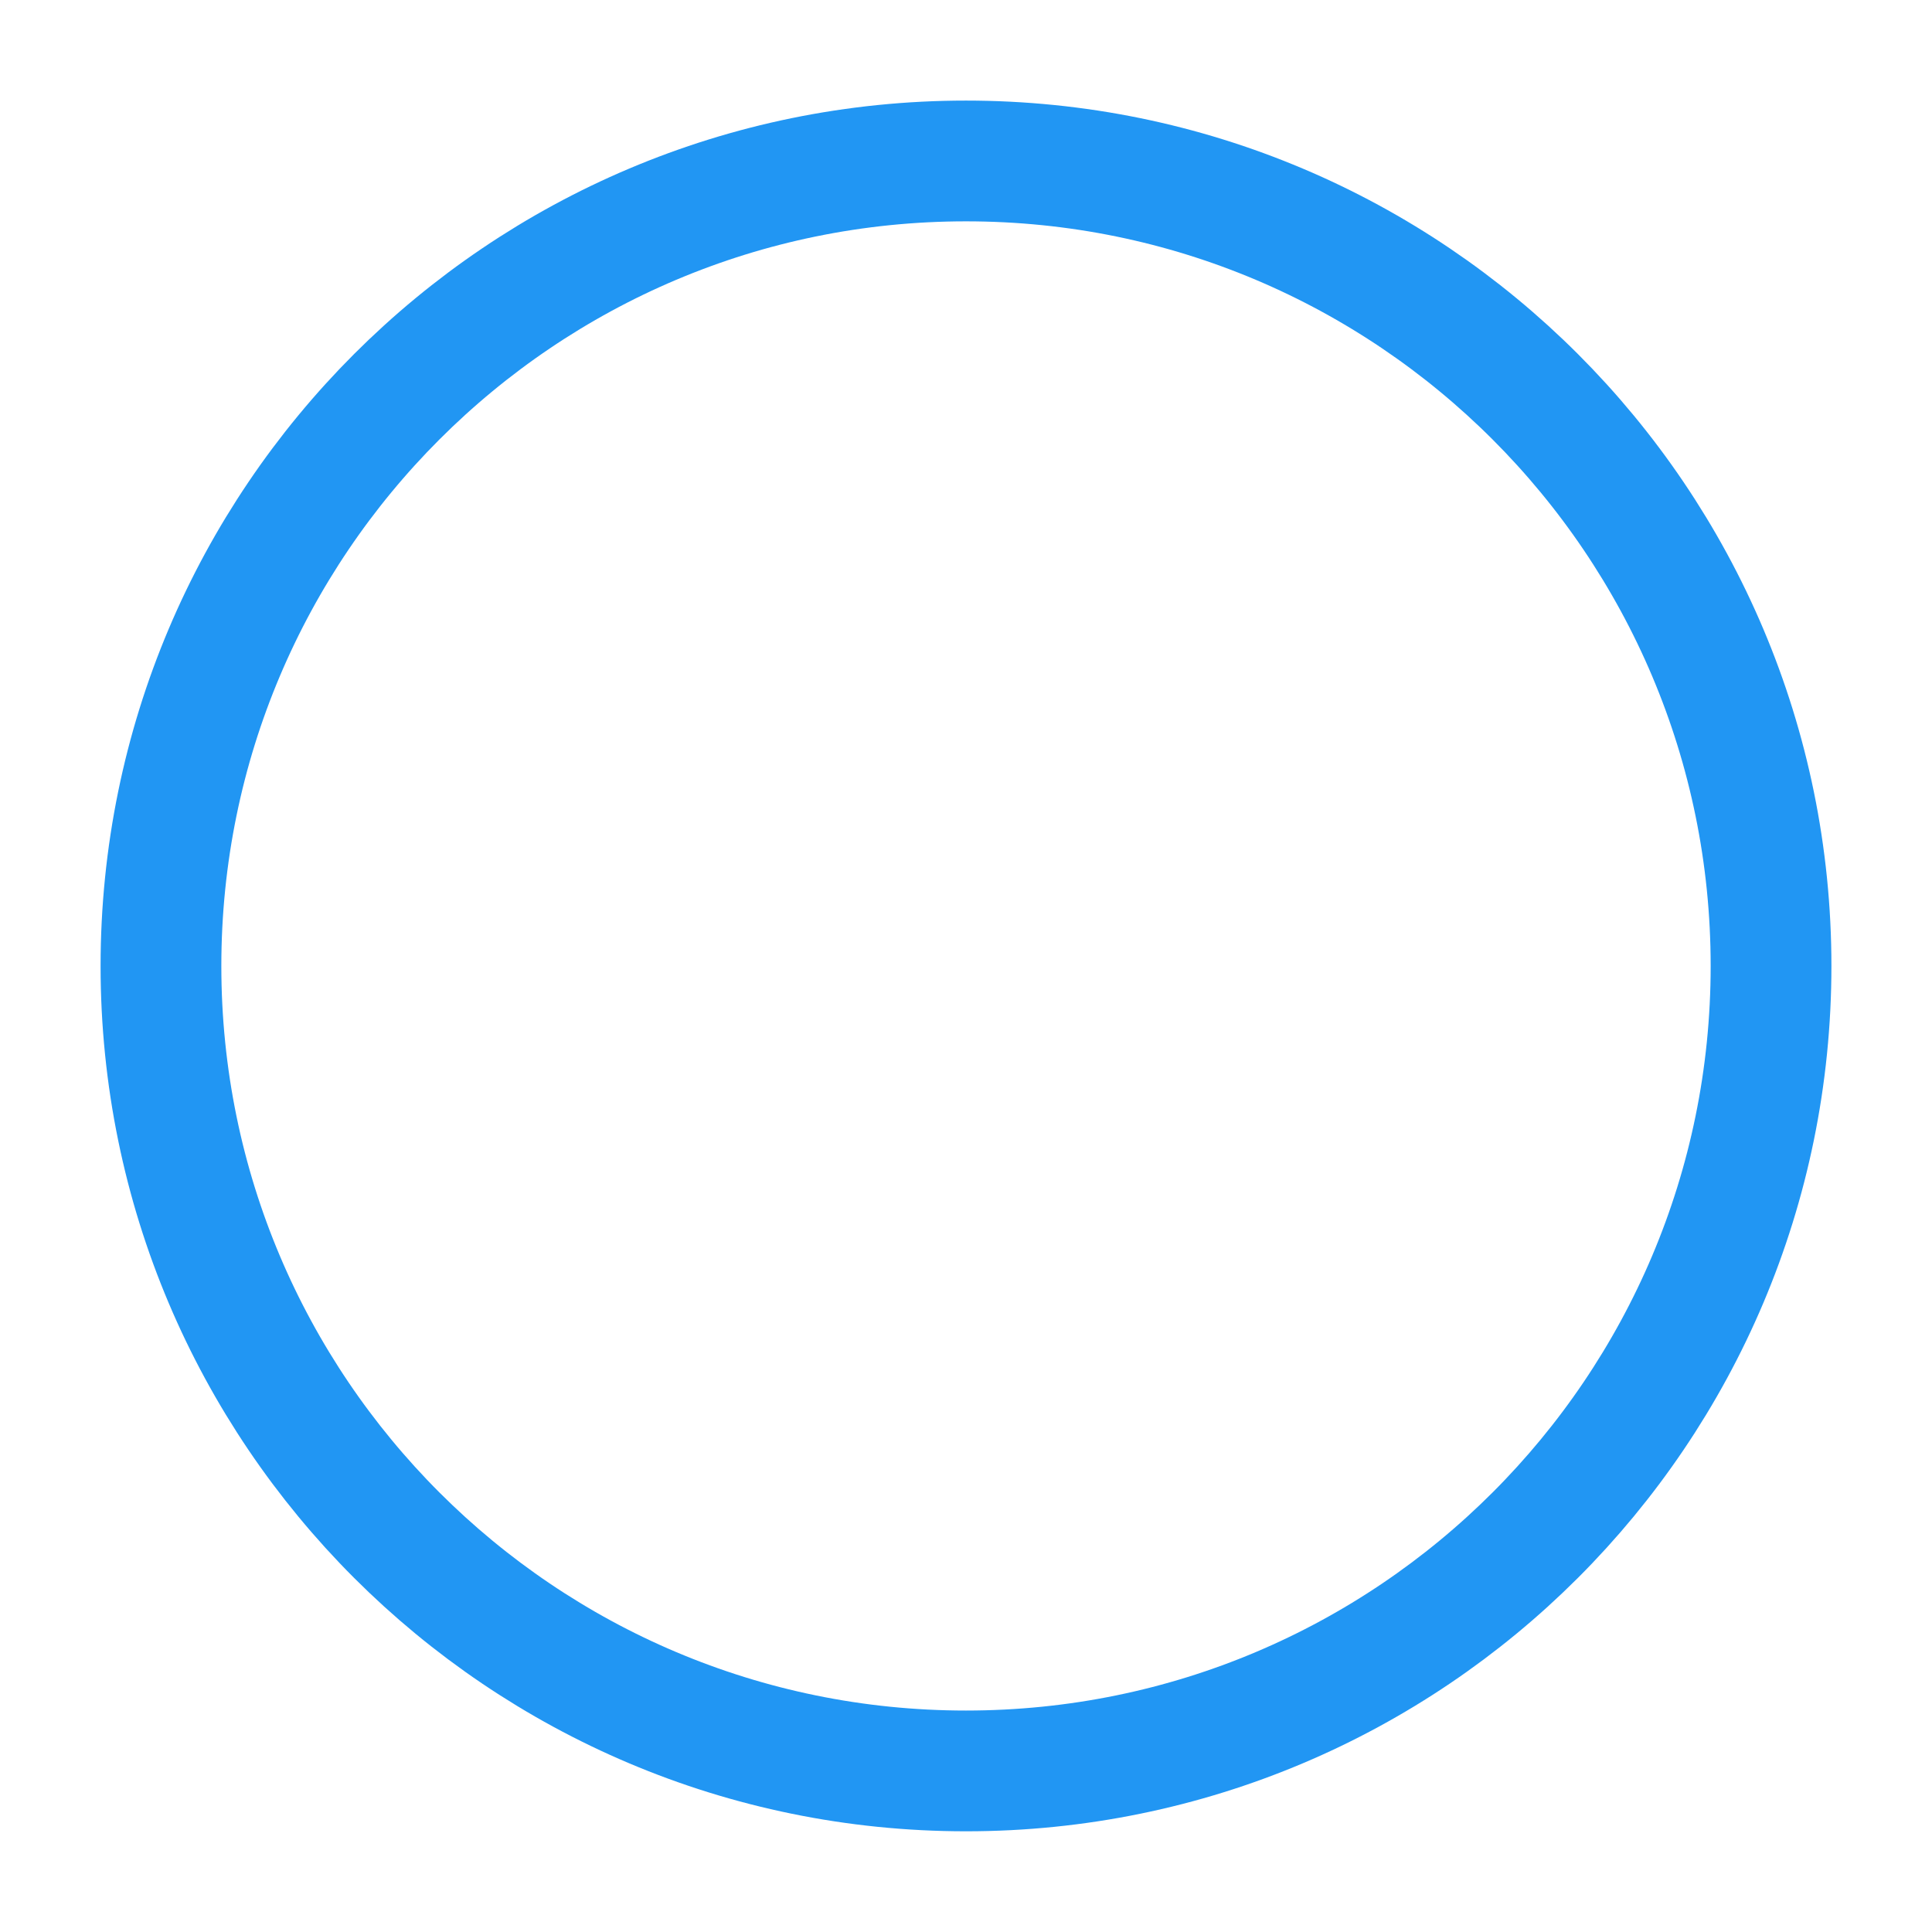
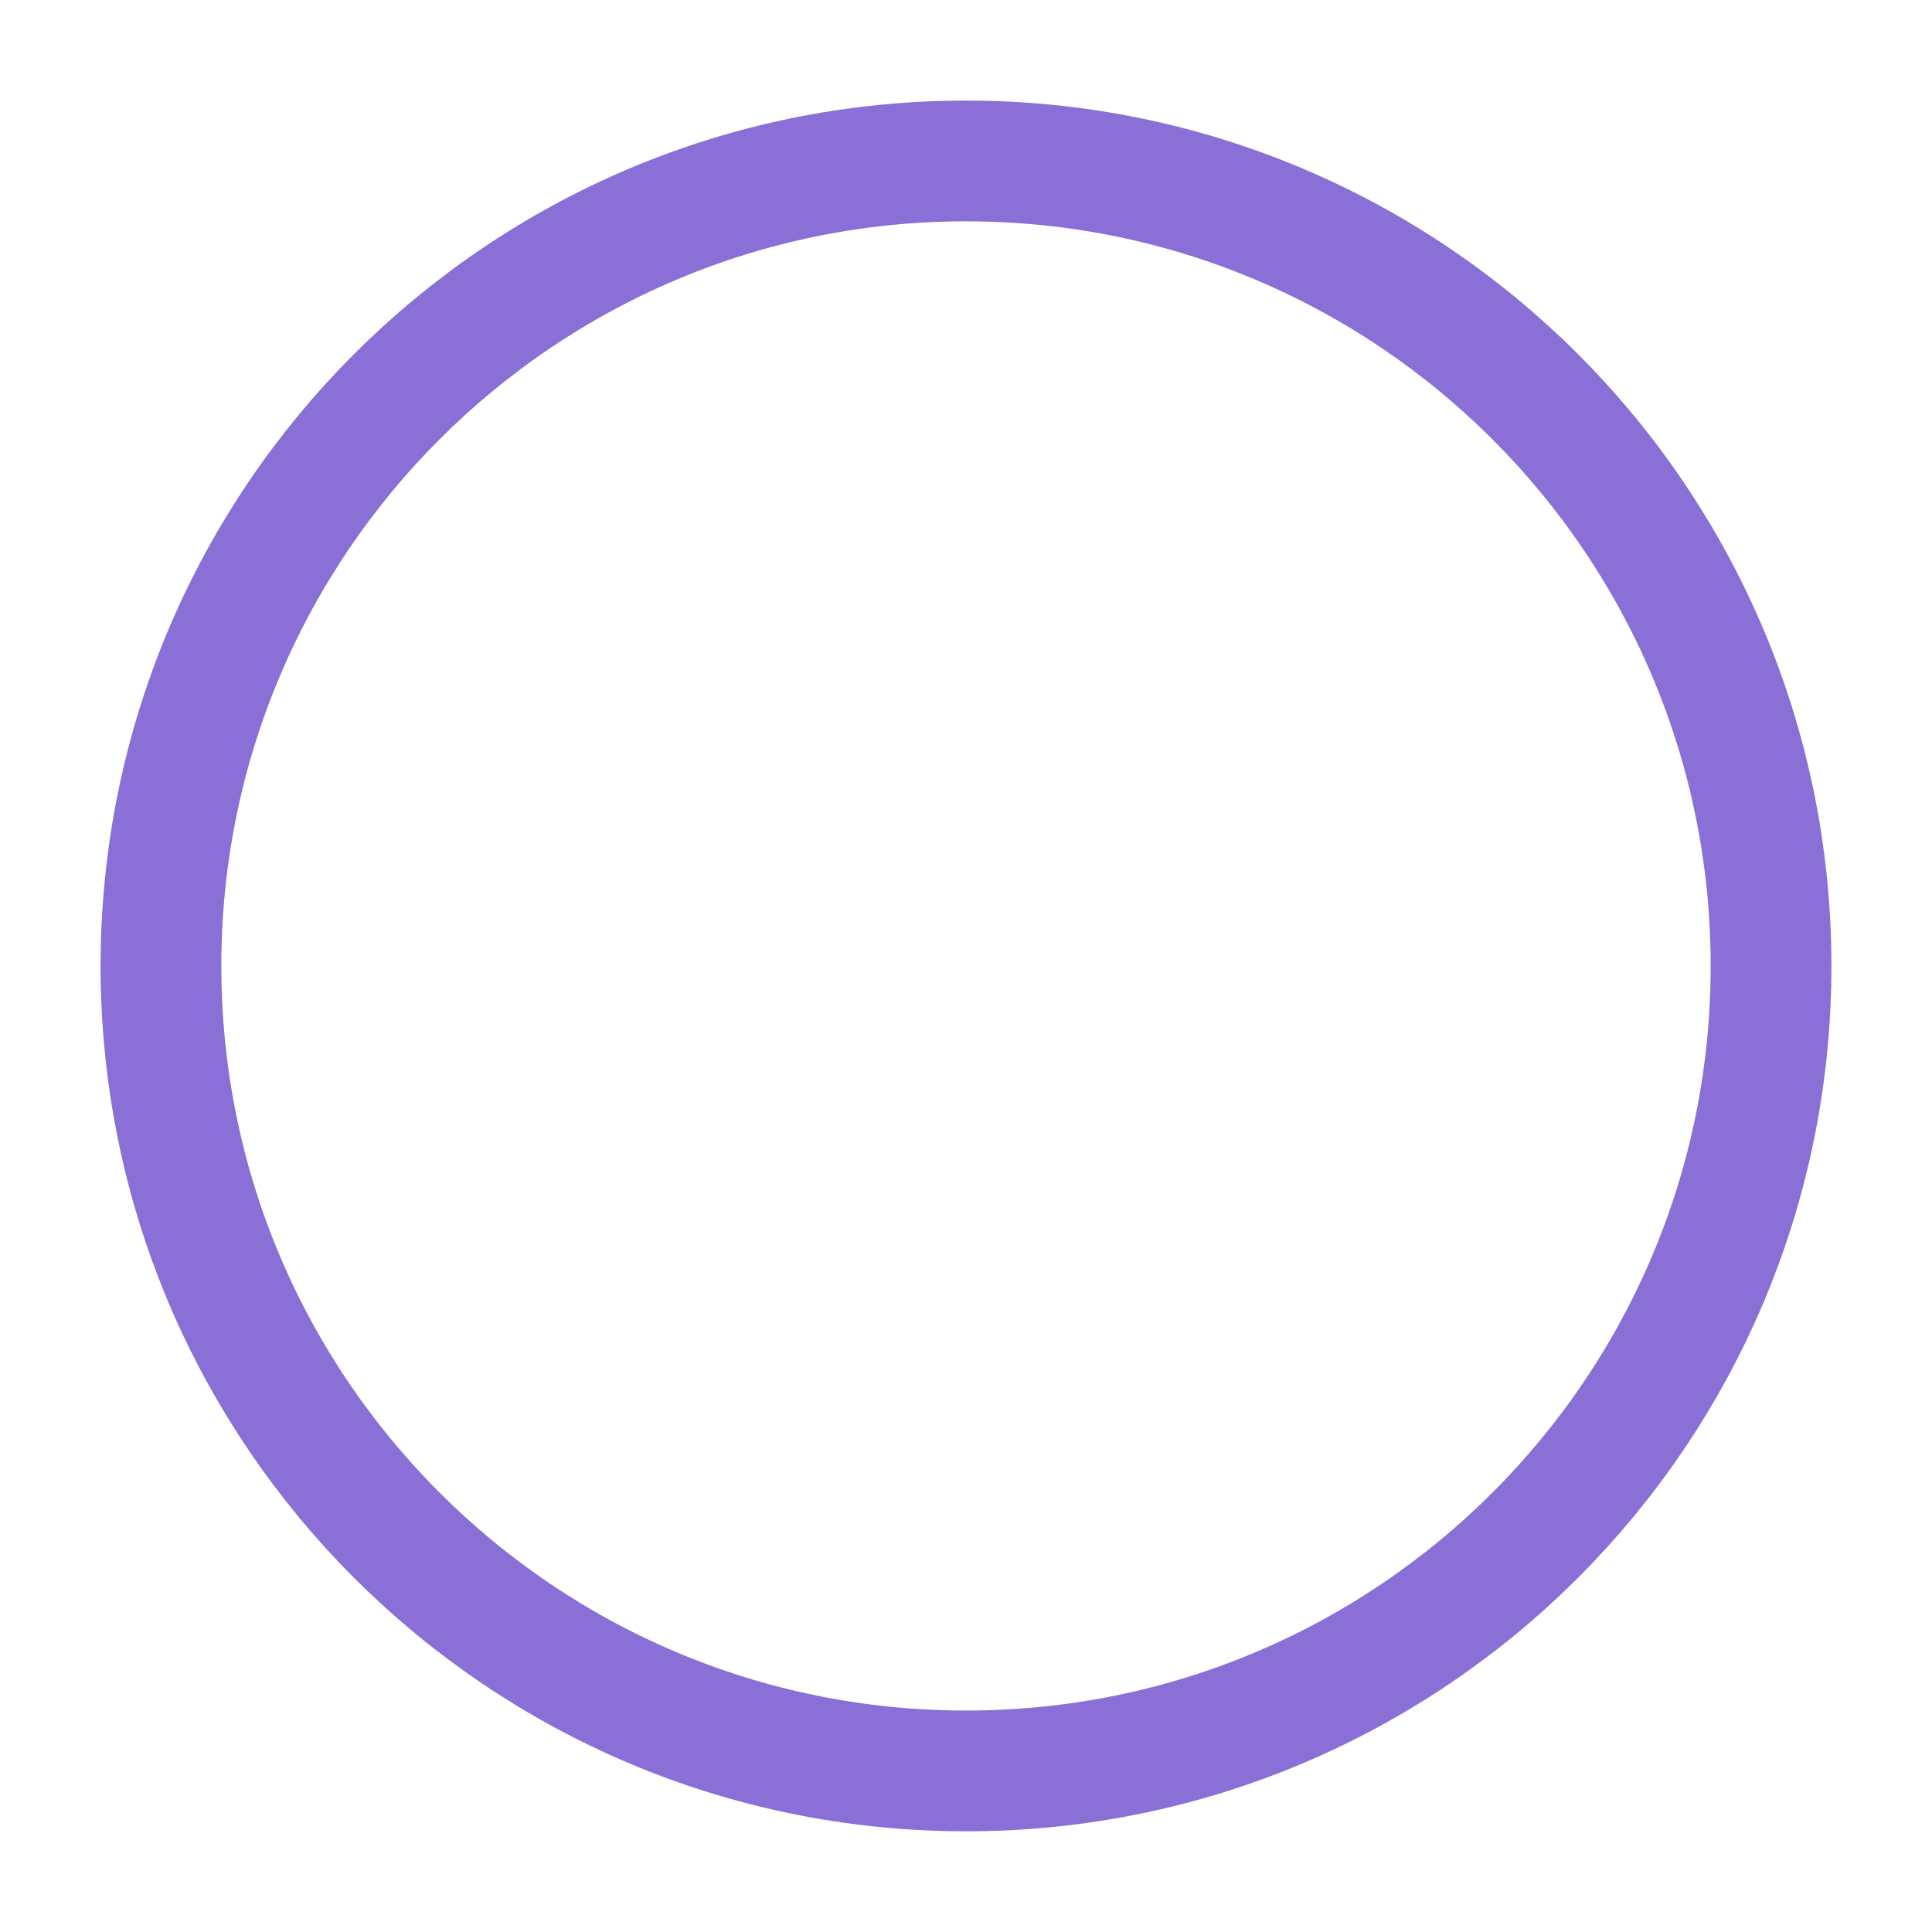
<svg xmlns="http://www.w3.org/2000/svg" width="16" height="16" viewBox="0 0 16 16" fill="none">
-   <path d="M8 14.666C11.682 14.666 14.667 11.682 14.667 8C14.667 4.318 11.682 1.333 8 1.333C4.318 1.333 1.333 4.318 1.333 8C1.333 11.682 4.318 14.666 8 14.666Z" stroke="#2196F3" stroke-linecap="round" stroke-linejoin="round" />
+   <path d="M8 14.666C11.682 14.666 14.667 11.682 14.667 8C14.667 4.318 11.682 1.333 8 1.333C4.318 1.333 1.333 4.318 1.333 8C1.333 11.682 4.318 14.666 8 14.666Z" stroke="#8a6fd6" stroke-linecap="round" stroke-linejoin="round" />
</svg>
